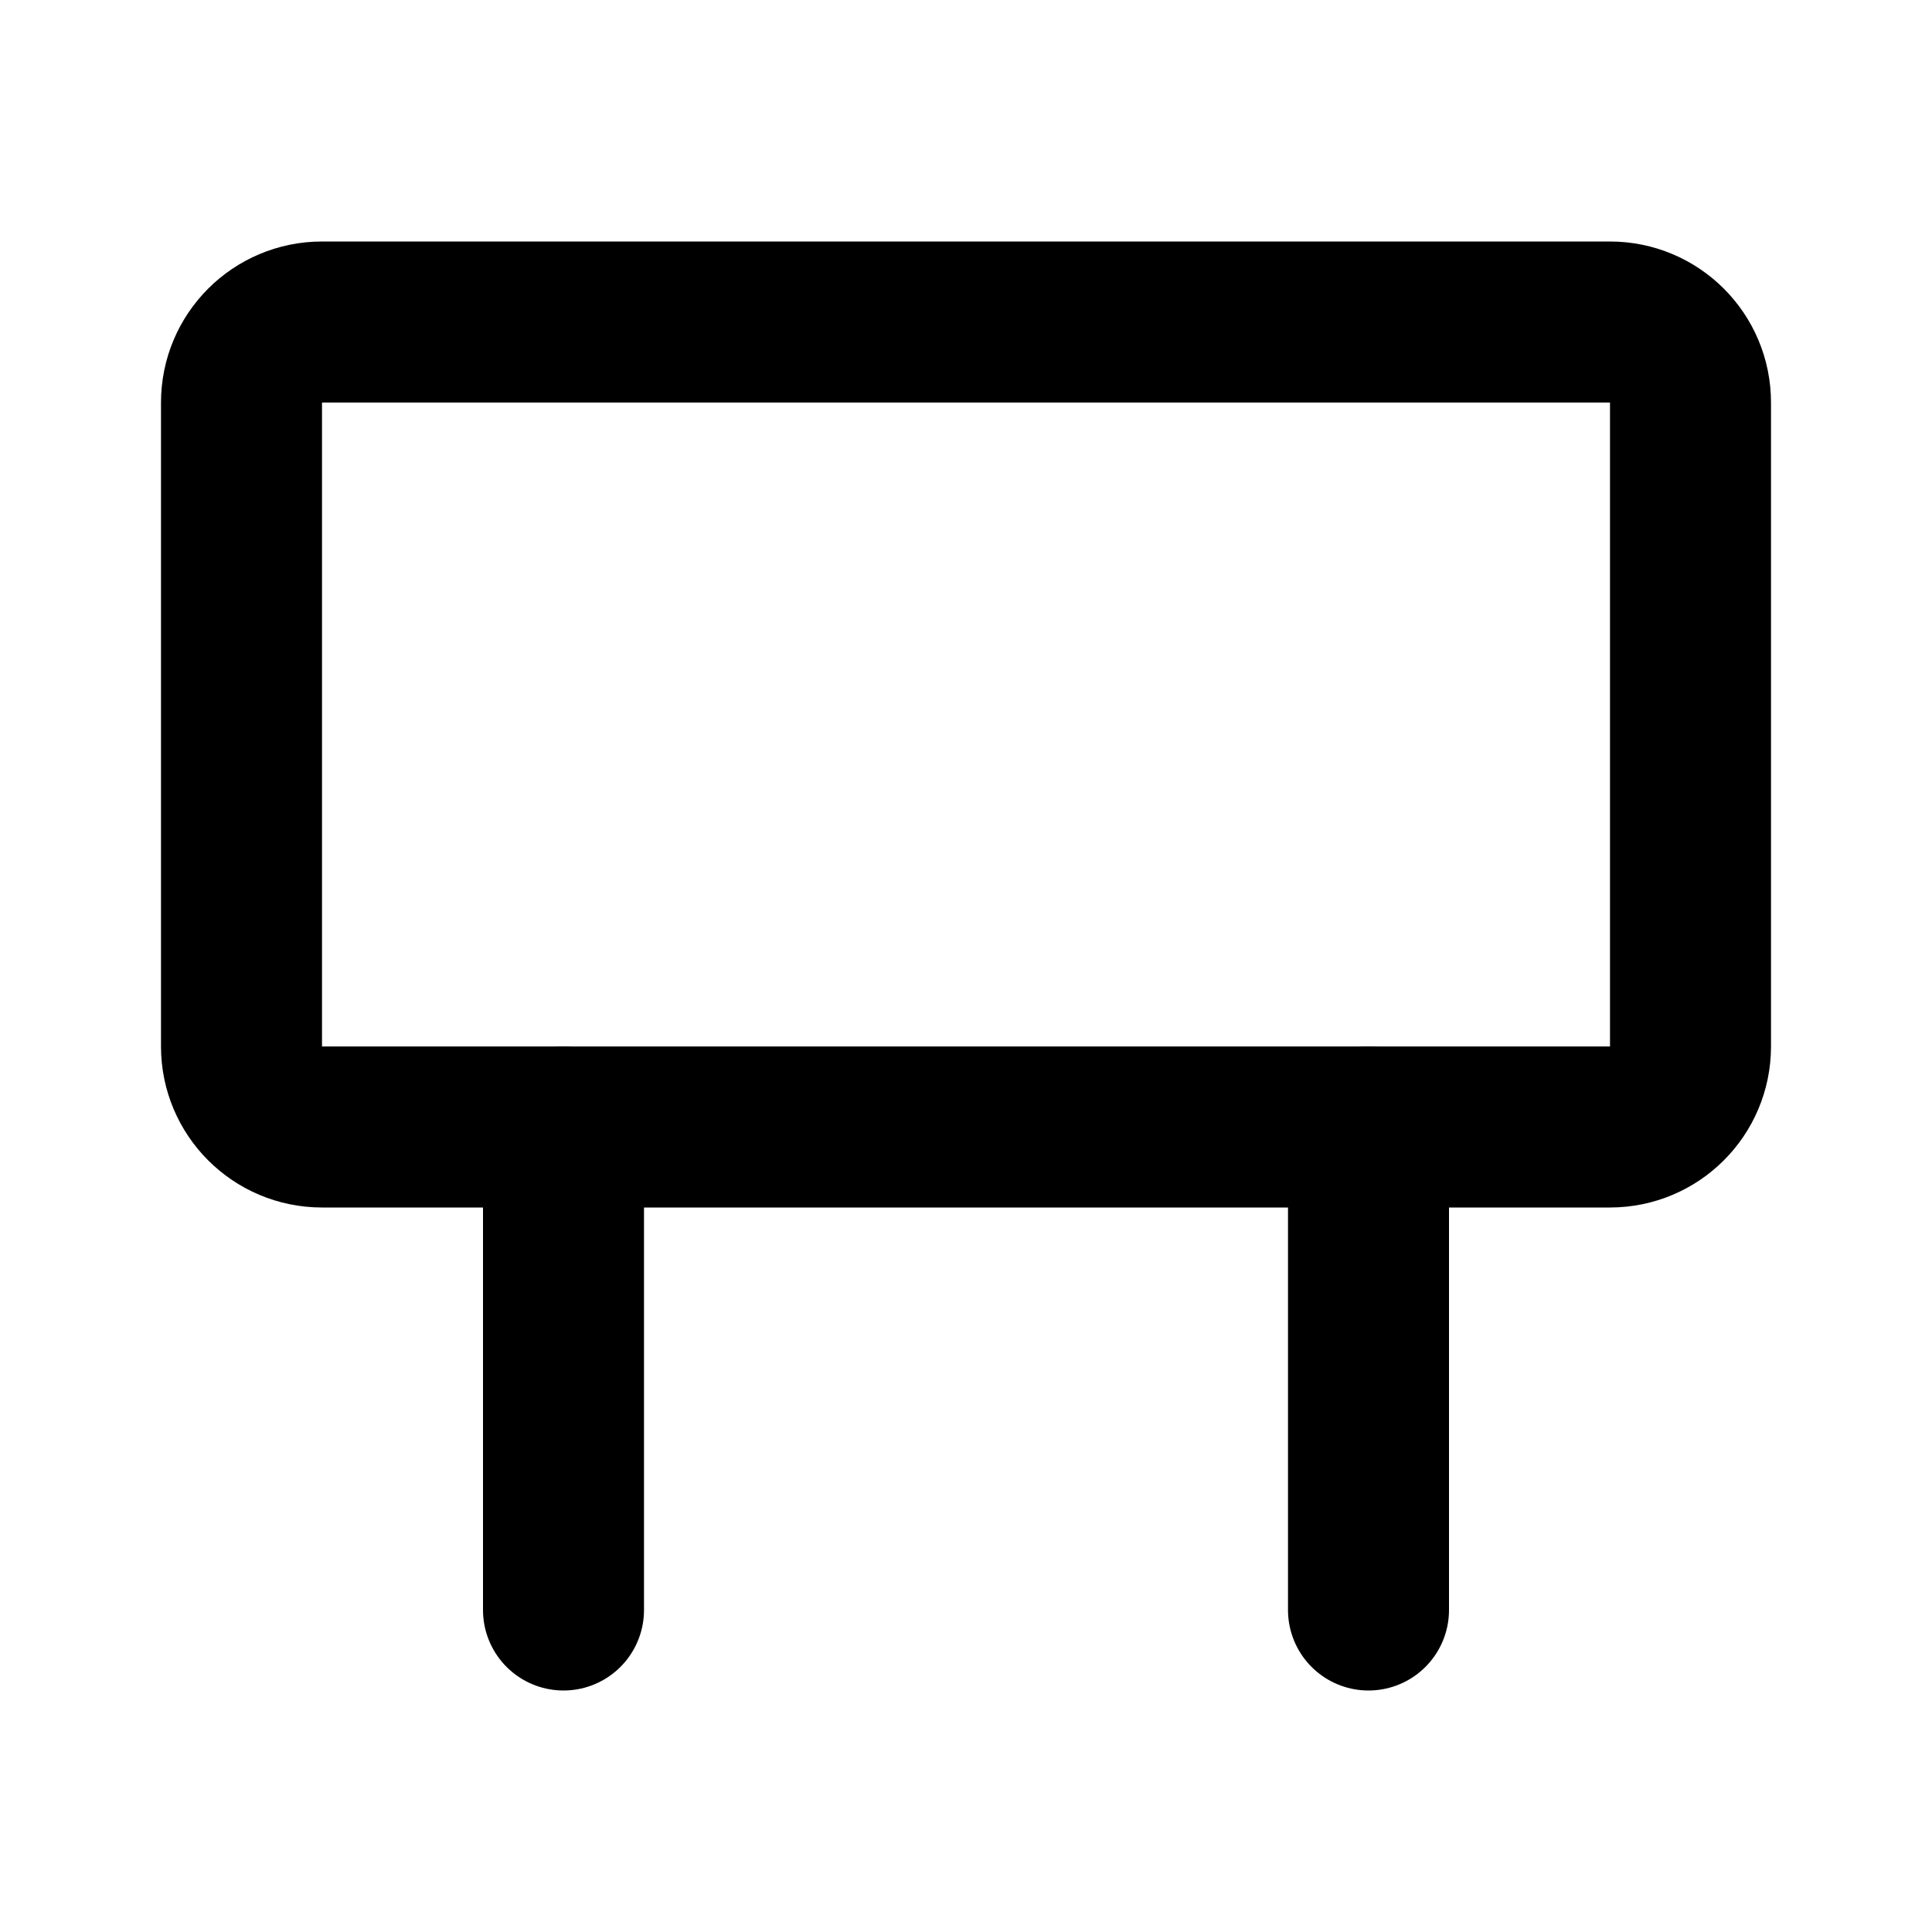
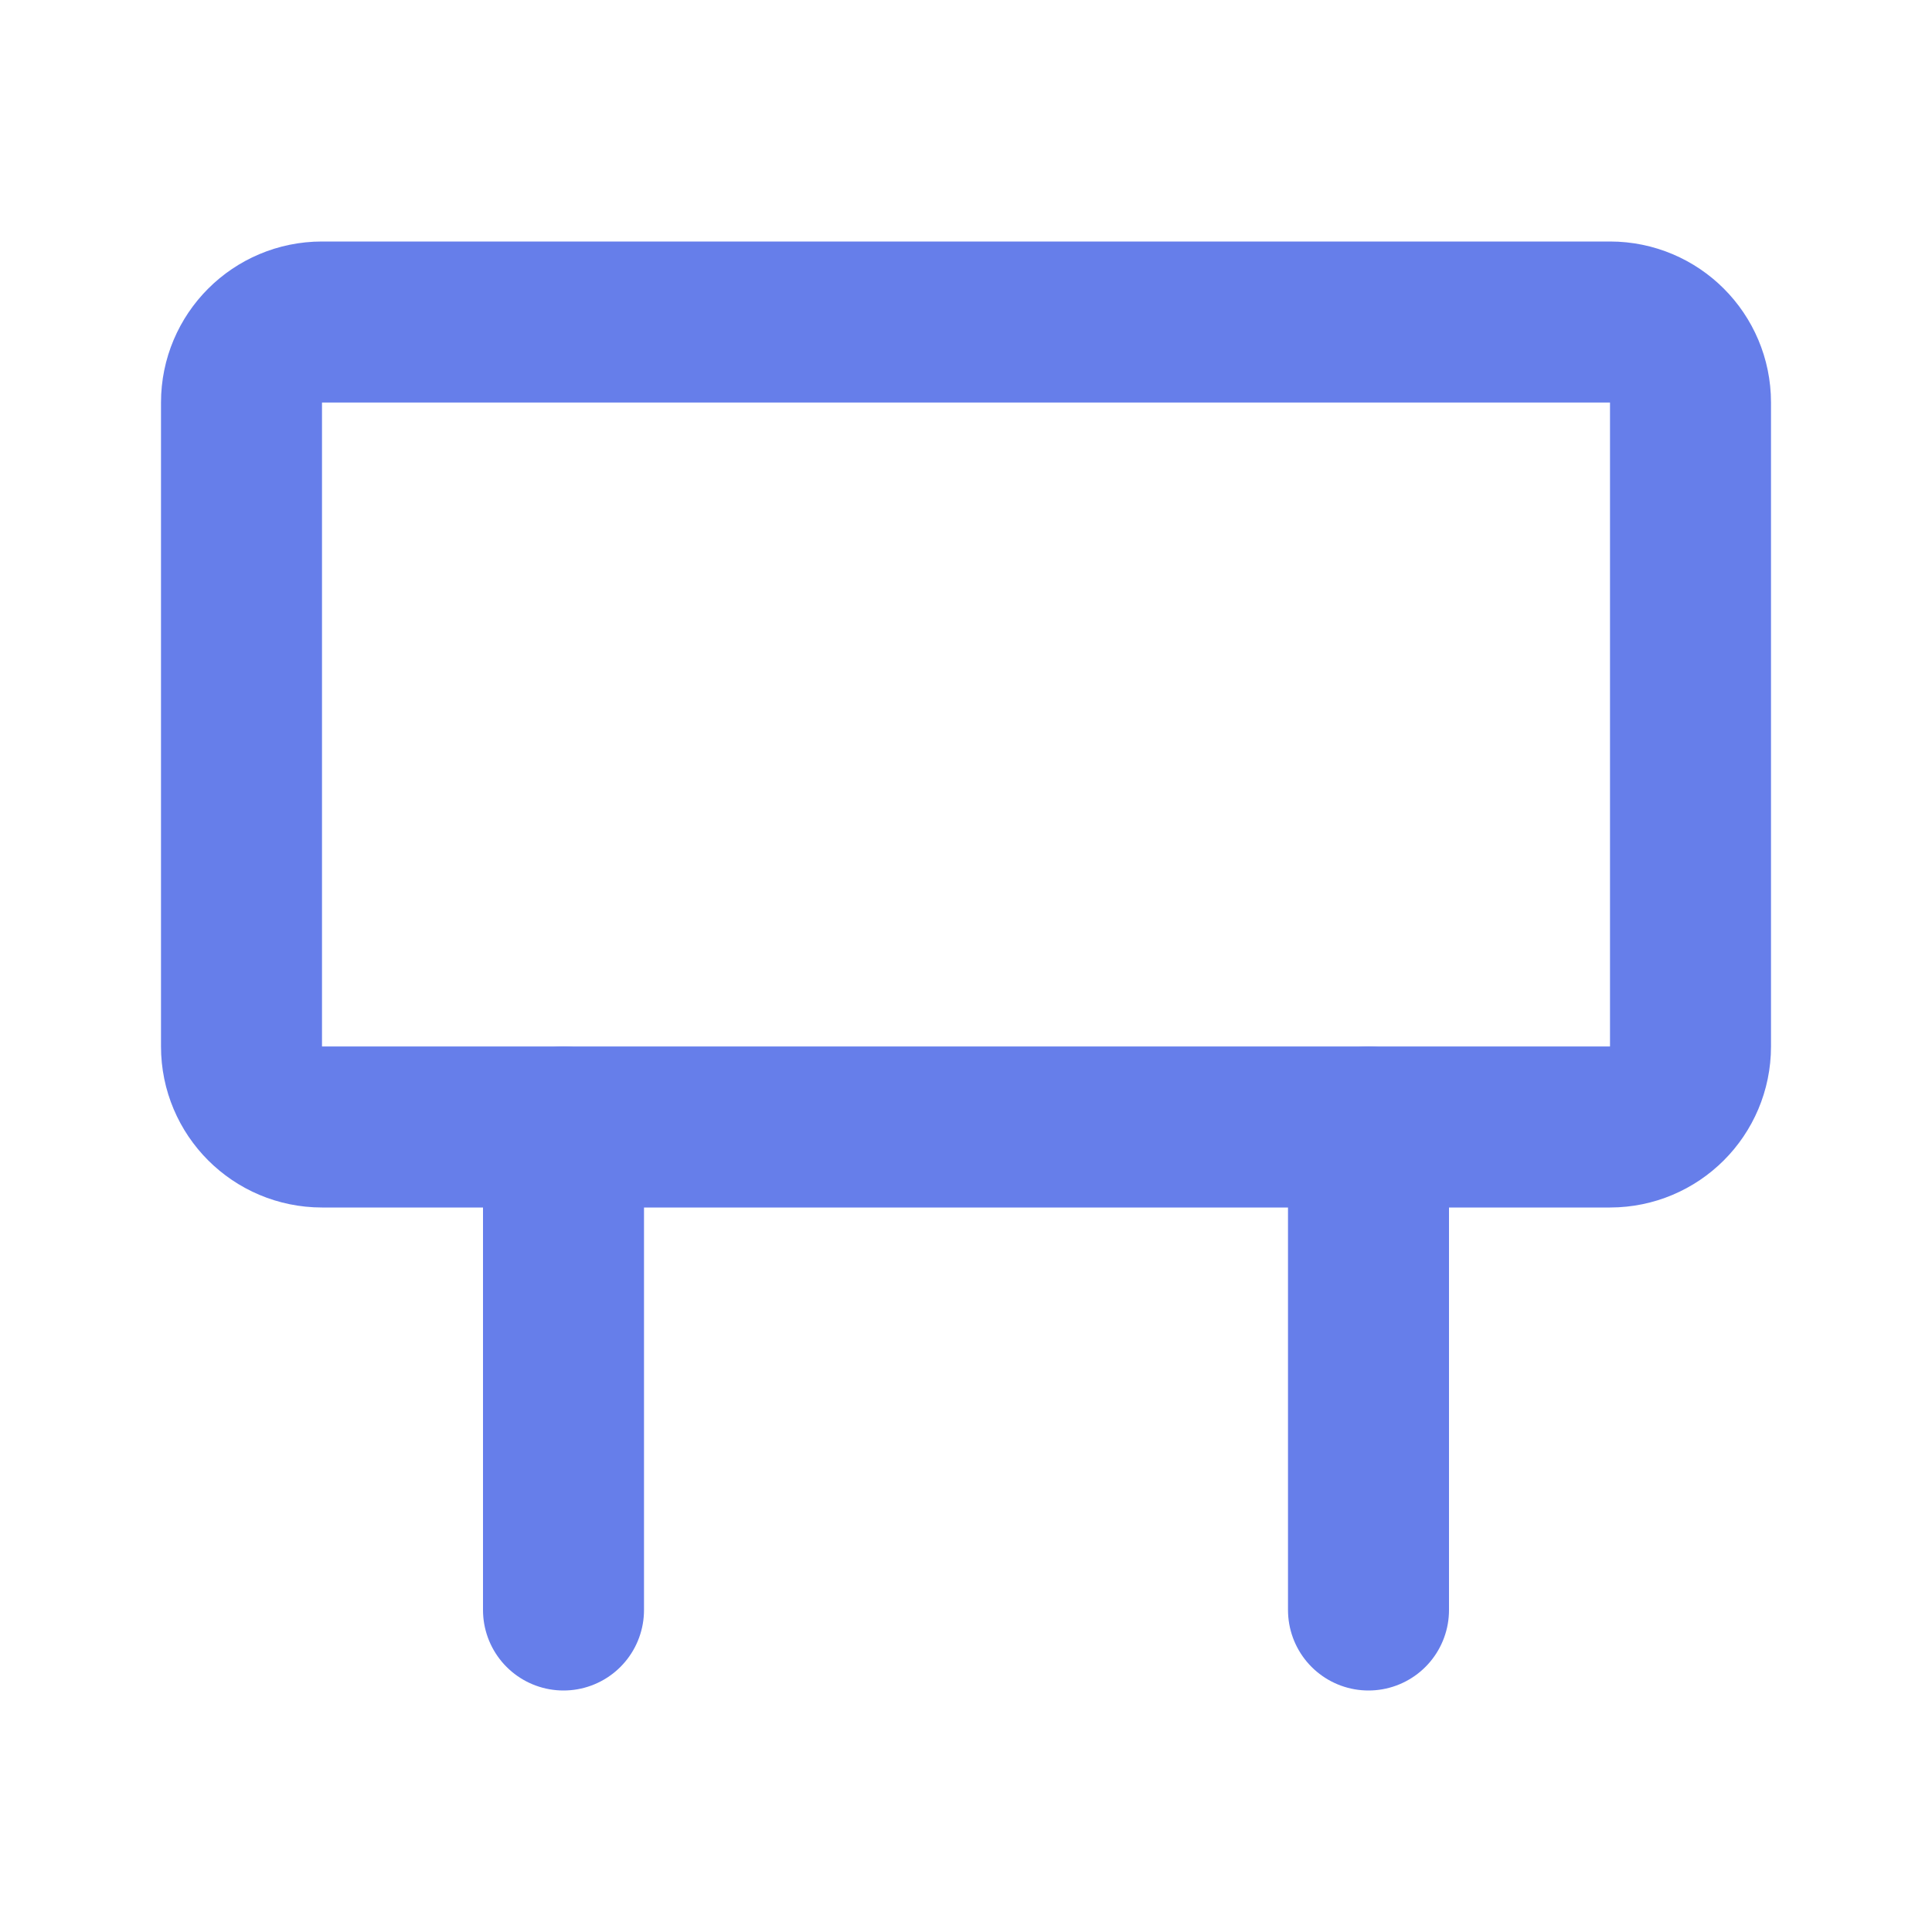
- <svg xmlns="http://www.w3.org/2000/svg" width="32" height="32" viewBox="0 0 24 24" fill="none" stroke="#000000" stroke-width="2" stroke-linecap="round" stroke-linejoin="round">
+ <svg xmlns="http://www.w3.org/2000/svg" width="32" height="32" viewBox="0 0 24 24" fill="none" stroke="#667eea" stroke-width="2" stroke-linecap="round" stroke-linejoin="round">
  <rect x="3" y="4" width="18" height="10" rx="1" />
  <line x1="7" y1="14" x2="7" y2="20" />
  <line x1="17" y1="14" x2="17" y2="20" />
</svg>
